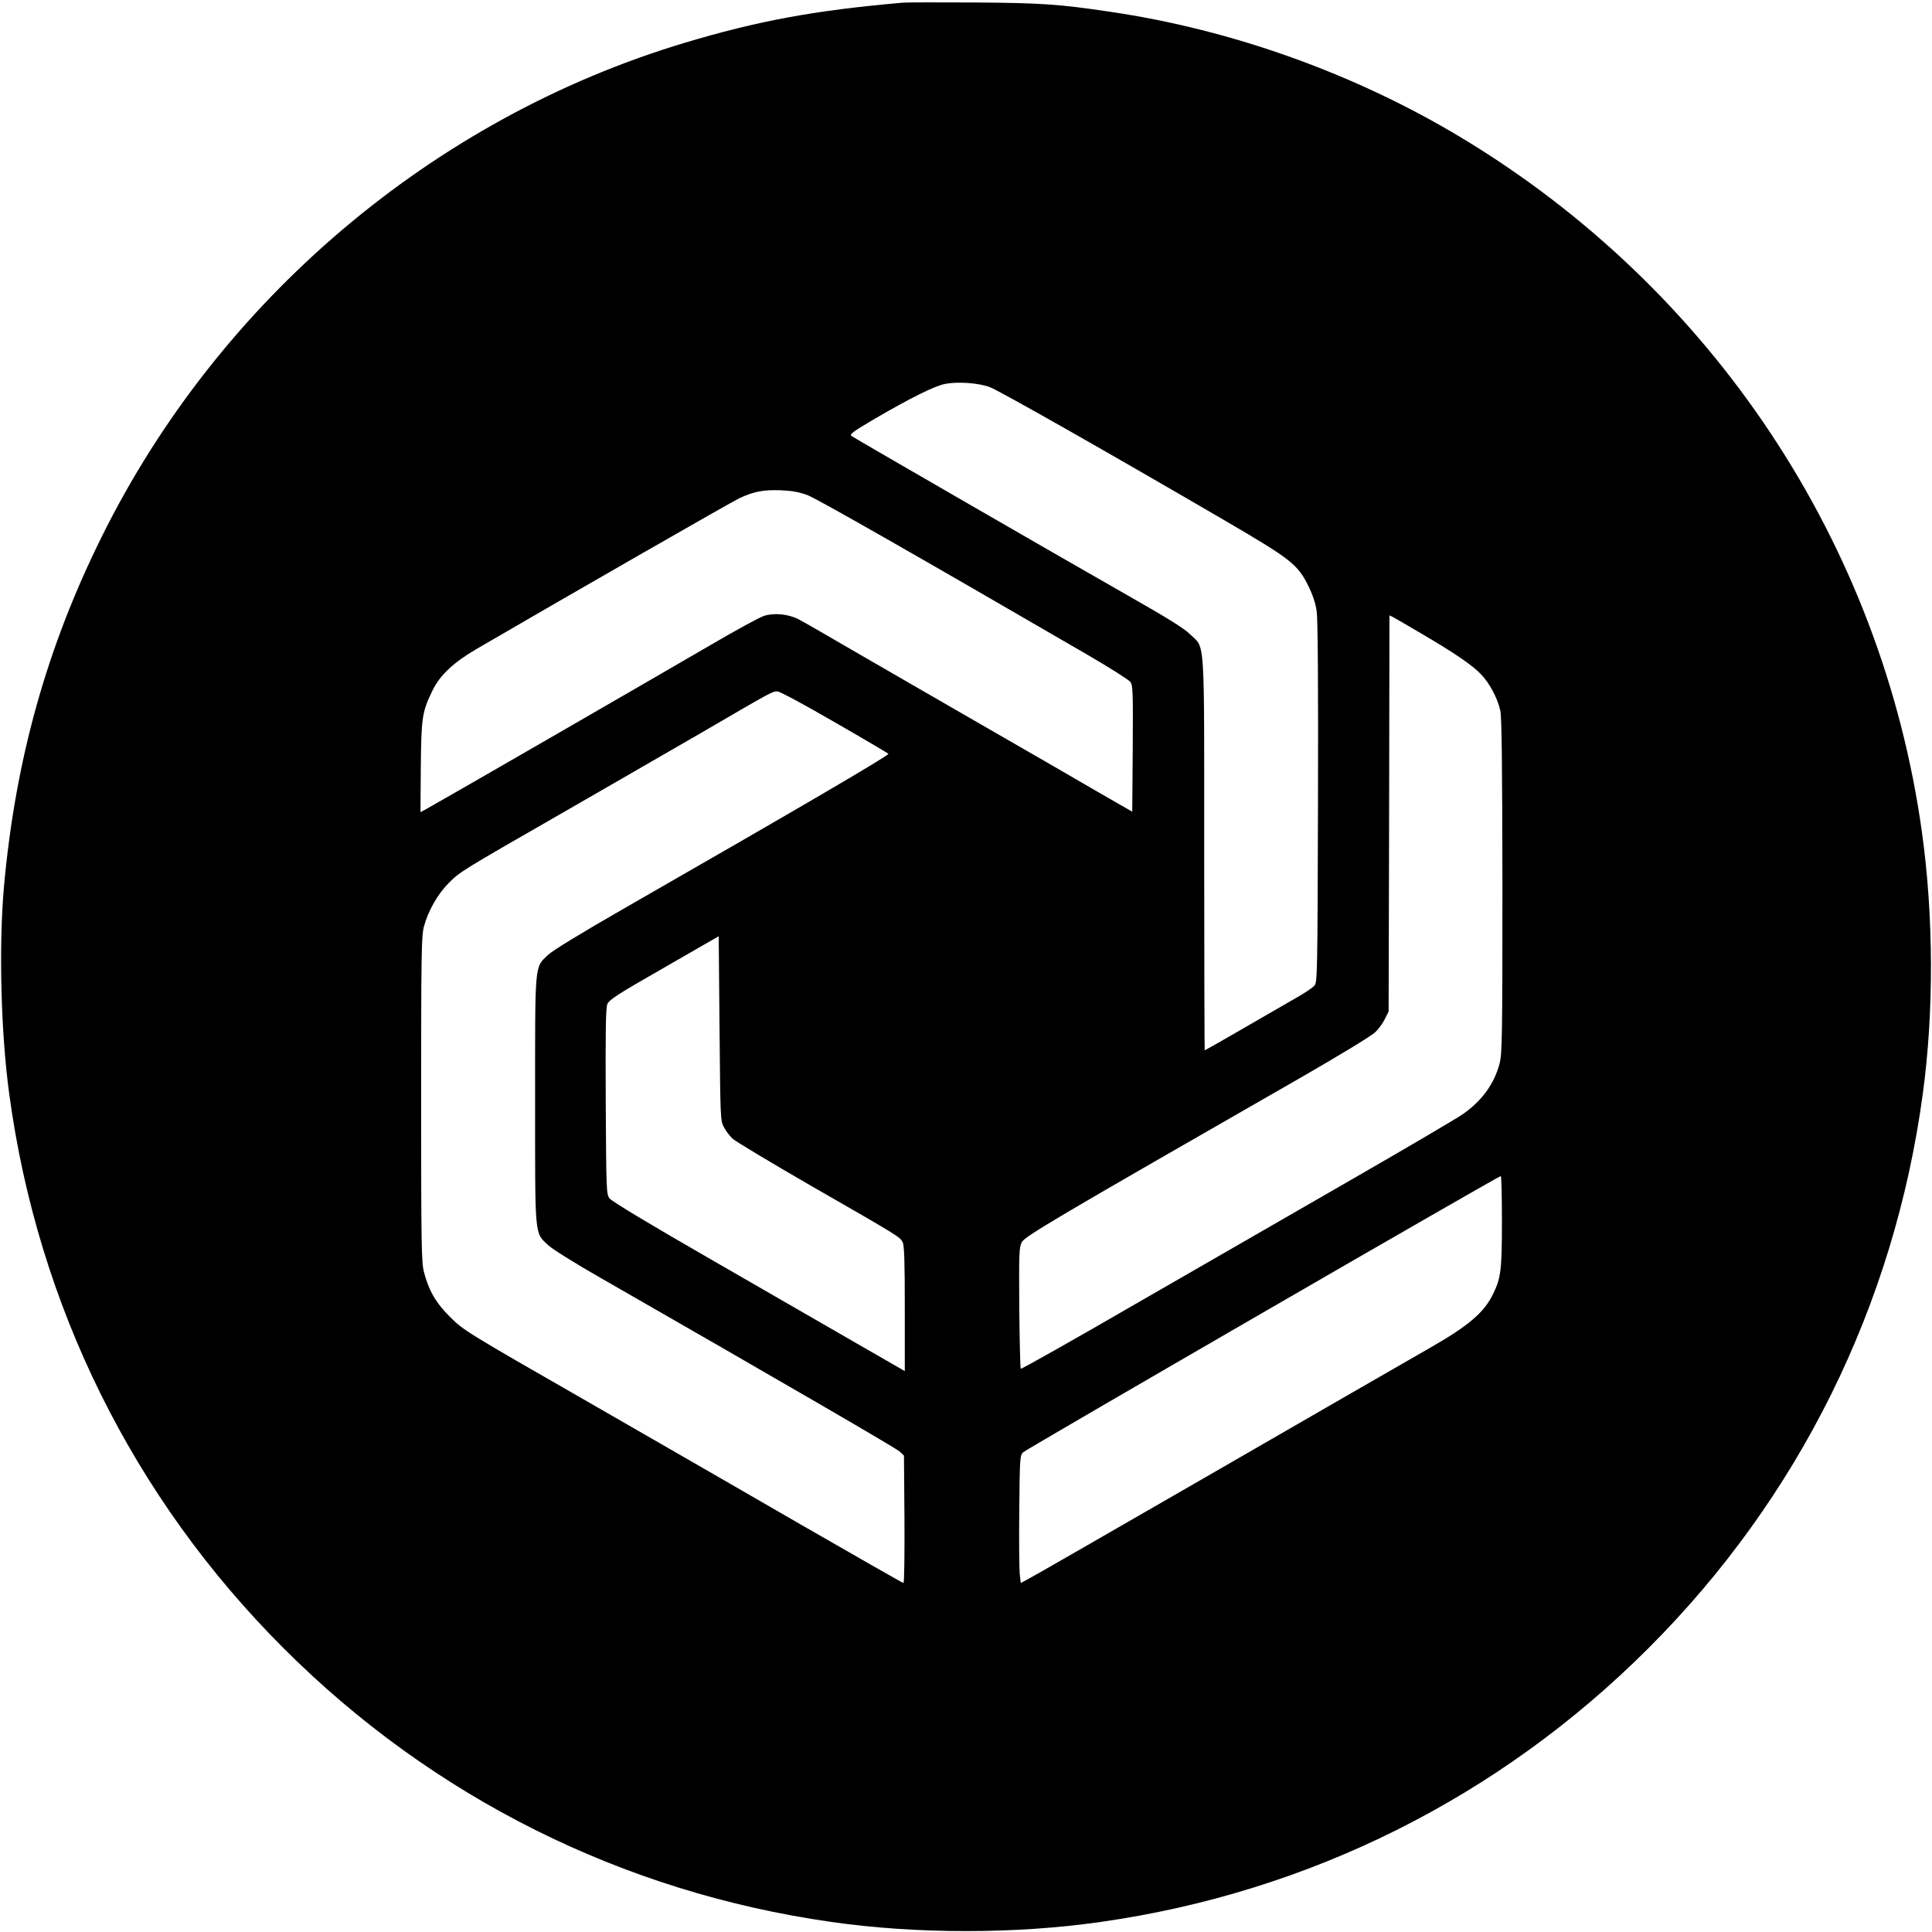
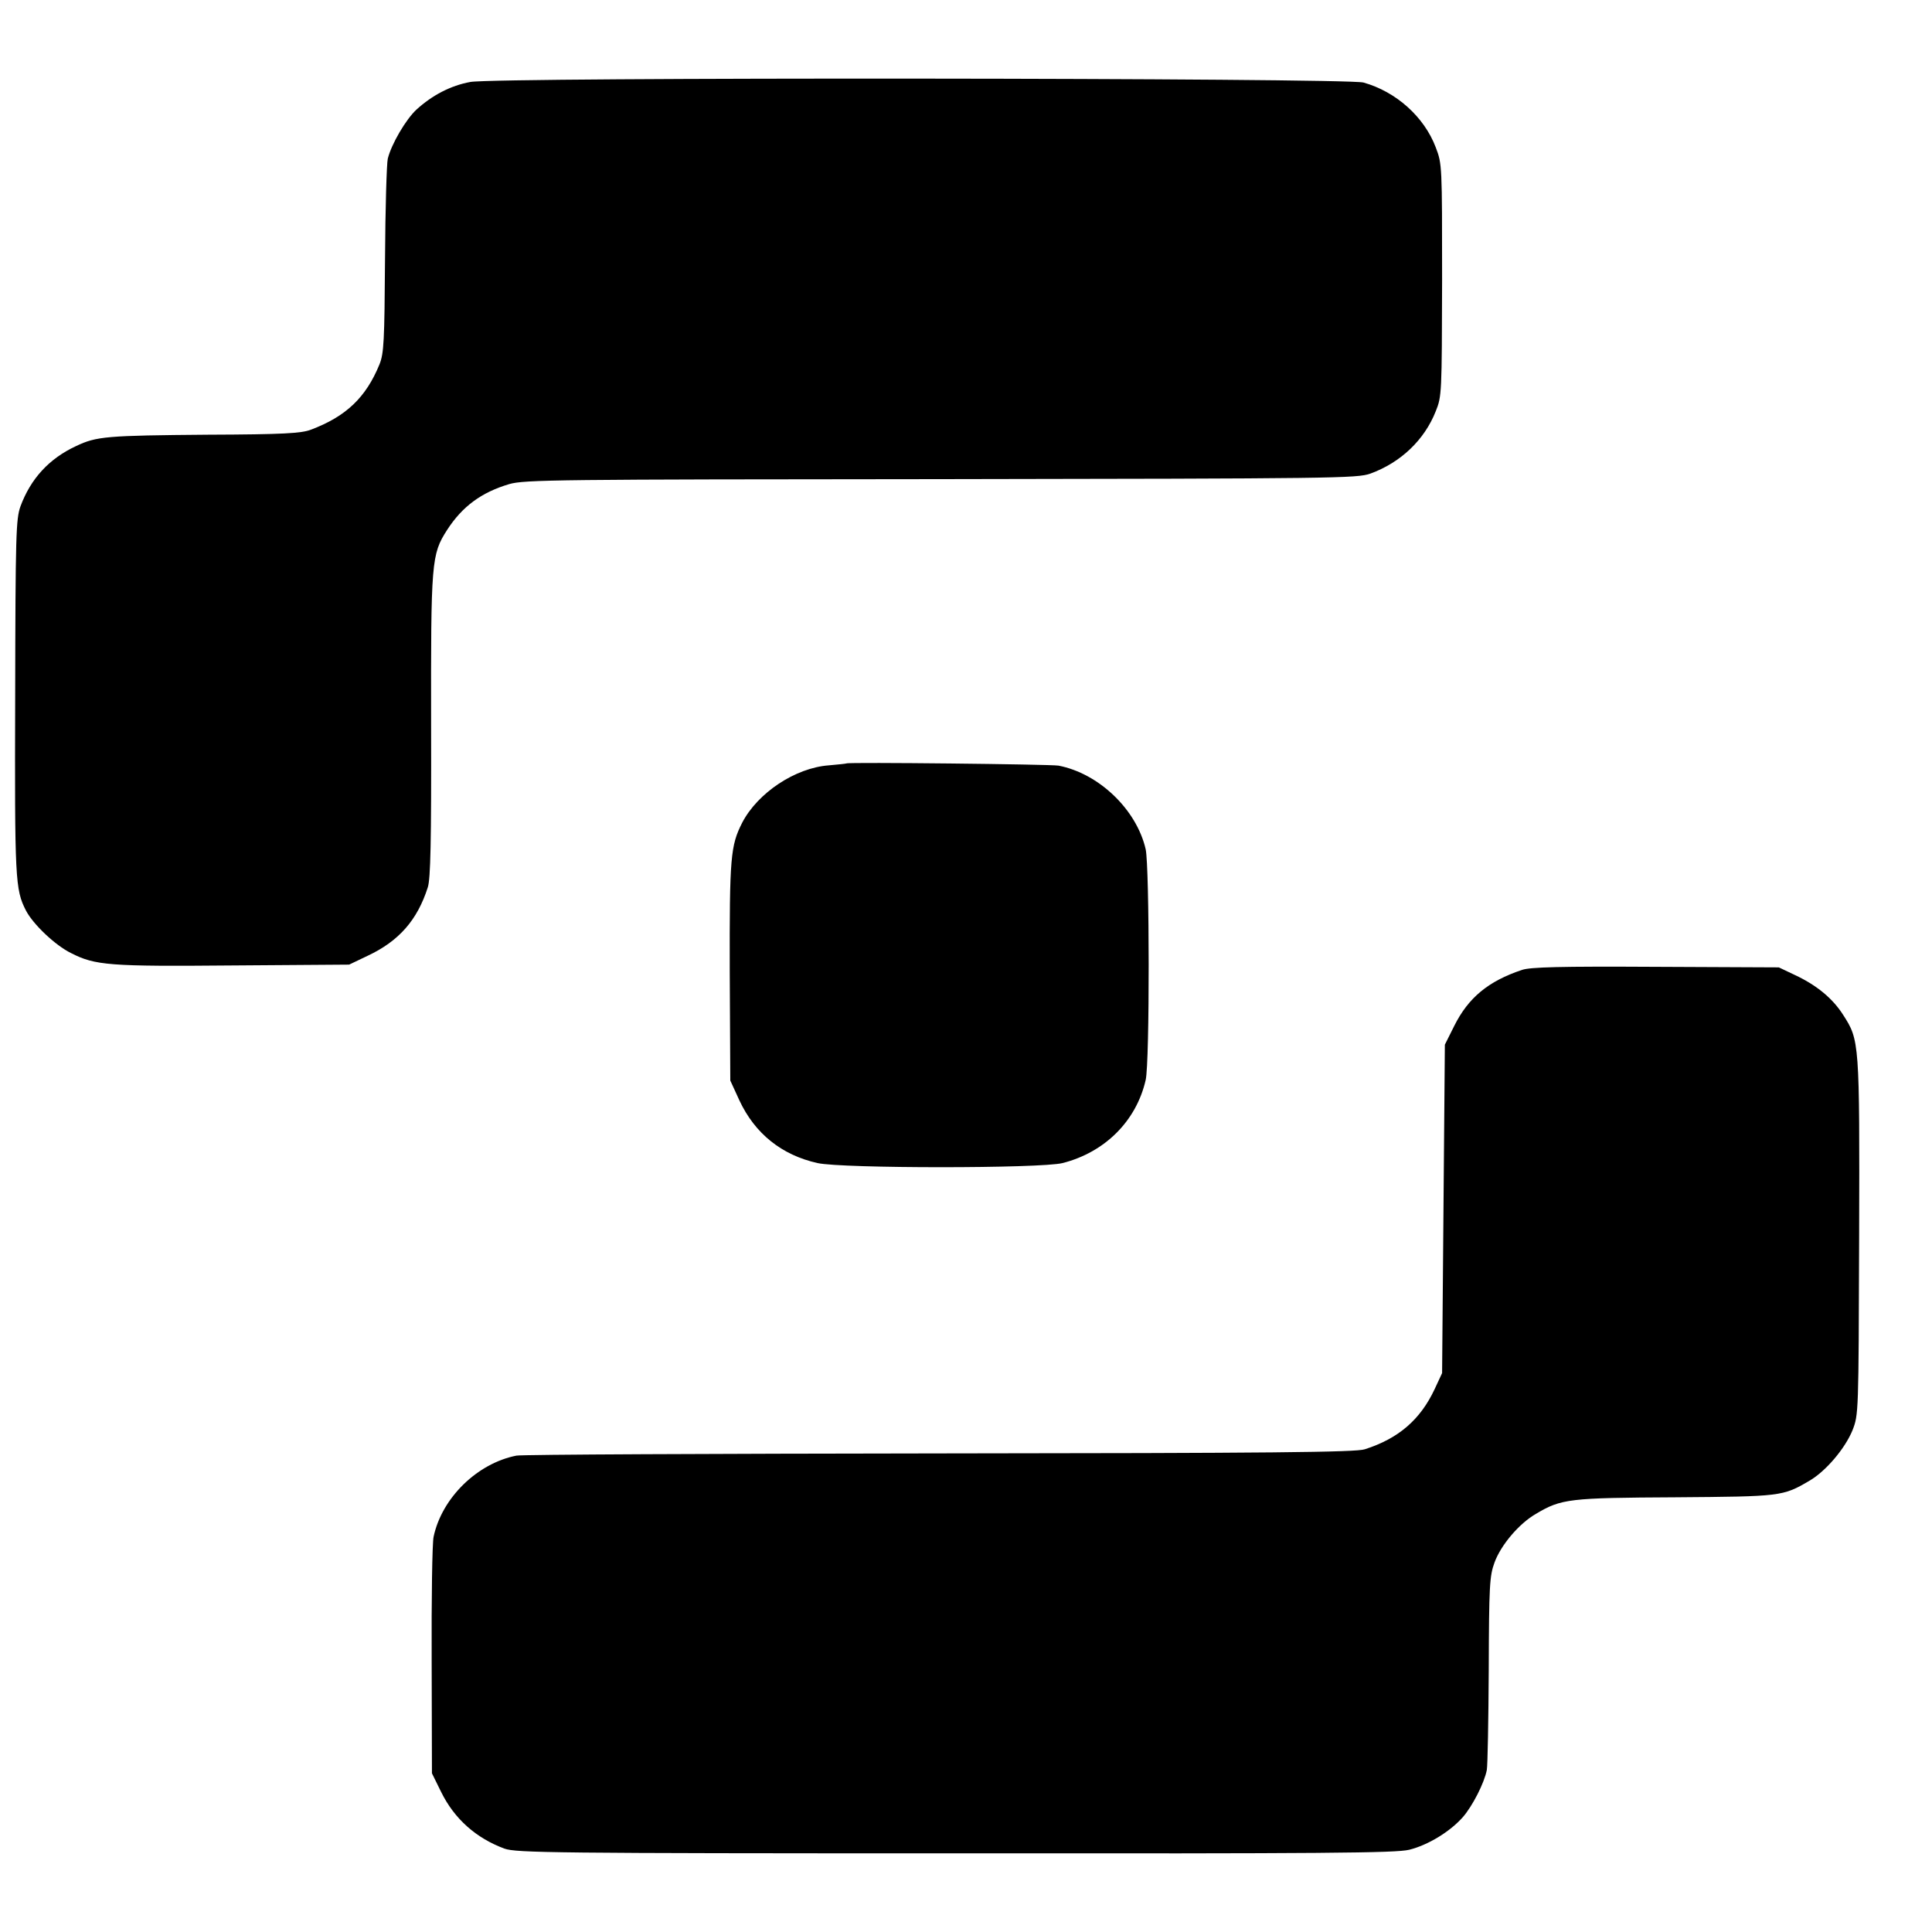
- <svg xmlns="http://www.w3.org/2000/svg" version="1.0" width="1168pt" height="1168pt" viewBox="0 0 1168 1168" preserveAspectRatio="xMidYMid meet">
-   <g transform="translate(0,1168) scale(0.1,-0.1)" fill="#000000" stroke="none">
-     <path d="M5460 11664 c-531 -46 -880 -110 -1328 -245 -1516 -457 -2809 -1554 -3517 -2984 -333 -671 -522 -1350 -591 -2115 -32 -360 -19 -882 32 -1255 173 -1278 749 -2441 1659 -3350 900 -900 2049 -1475 3310 -1654 513 -74 1117 -74 1630 0 1261 179 2410 754 3310 1654 910 909 1486 2072 1659 3350 68 496 66 1077 -5 1585 -242 1742 -1265 3283 -2785 4198 -641 386 -1386 653 -2124 761 -308 46 -415 53 -815 56 -214 1 -410 1 -435 -1z m523 -2324 c57 -21 714 -394 1417 -804 406 -237 445 -267 511 -401 25 -51 43 -105 49 -150 7 -46 10 -446 8 -1156 -3 -1053 -4 -1088 -22 -1108 -11 -12 -53 -41 -95 -65 -326 -189 -565 -326 -568 -326 -1 0 -3 532 -3 1183 0 1347 7 1243 -85 1332 -37 37 -136 98 -375 234 -350 199 -1644 946 -1672 965 -14 10 7 26 145 107 215 125 356 195 420 208 77 15 203 6 270 -19z m-1102 -653 c57 -21 666 -369 1684 -960 138 -80 258 -156 268 -169 16 -21 17 -53 15 -404 l-3 -381 -190 109 c-104 61 -428 248 -720 416 -291 168 -649 374 -795 459 -145 85 -287 166 -314 180 -61 31 -145 39 -206 20 -25 -7 -171 -87 -325 -177 -379 -221 -1686 -975 -1723 -994 l-30 -16 2 273 c3 302 8 334 71 463 45 93 127 169 265 250 525 306 1546 892 1590 912 88 41 146 52 250 48 70 -3 112 -11 161 -29z m3708 -835 c199 -116 312 -193 365 -249 51 -53 99 -143 116 -218 9 -36 12 -332 13 -1060 0 -912 -2 -1016 -17 -1074 -32 -122 -105 -224 -220 -305 -33 -24 -331 -199 -661 -389 -330 -190 -917 -528 -1304 -751 -387 -224 -706 -404 -710 -401 -3 4 -7 169 -9 368 -2 331 -1 365 15 397 19 36 188 136 1688 996 226 130 427 252 447 272 21 19 48 56 60 81 l23 46 3 1198 2 1197 22 -11 c12 -6 87 -50 167 -97z m-3545 -537 c176 -101 323 -188 327 -192 8 -8 -550 -334 -1591 -931 -270 -155 -440 -259 -467 -285 -82 -79 -78 -37 -78 -877 0 -841 -4 -799 78 -877 24 -23 159 -108 317 -198 1133 -650 1789 -1031 1810 -1051 l25 -24 3 -385 c1 -212 -1 -385 -6 -385 -5 0 -278 156 -608 346 -329 190 -925 534 -1324 763 -708 406 -727 418 -806 496 -88 87 -131 160 -161 275 -15 59 -17 156 -17 1045 0 891 2 986 17 1044 26 96 83 196 152 265 68 67 67 67 710 436 242 139 605 349 808 466 443 258 435 254 467 254 14 0 163 -80 344 -185z m-667 -2450 c11 -22 35 -53 52 -69 17 -16 232 -145 478 -287 530 -304 534 -307 550 -339 10 -19 13 -120 13 -402 l0 -377 -292 168 c-161 93 -558 322 -883 509 -362 208 -598 350 -610 367 -19 26 -20 43 -23 585 -2 435 0 566 10 590 11 26 61 59 343 220 l330 190 5 -558 c5 -547 5 -558 27 -597z m4703 -564 c0 -297 -6 -346 -52 -441 -55 -115 -149 -195 -389 -332 -112 -64 -696 -400 -1298 -748 -602 -347 -1111 -640 -1132 -650 l-38 -20 -6 53 c-3 28 -5 202 -3 384 3 318 4 333 23 353 20 19 2873 1670 2888 1670 4 0 7 -121 7 -269z" />
+ <svg xmlns="http://www.w3.org/2000/svg" version="1.0" width="700pt" height="700pt" viewBox="0 0 700 700" preserveAspectRatio="xMidYMid meet">
+   <g transform="translate(0,700) scale(0.1,-0.1)" fill="#000000" stroke="none">
+     <path d="M1704 6703 c-71 -13 -138 -48 -195 -100 -38 -35 -91 -125 -104 -178 -4 -16 -9 -181 -10 -365 -2 -297 -4 -340 -20 -380 -49 -120 -121 -189 -249 -237 -34 -13 -99 -17 -373 -18 -368 -3 -403 -6 -477 -41 -99 -46 -165 -119 -202 -219 -16 -46 -18 -99 -19 -690 -2 -662 0 -698 39 -774 26 -50 106 -126 163 -154 88 -45 138 -49 588 -45 l420 3 67 32 c113 53 180 129 218 248 10 31 13 164 12 585 -1 598 1 621 58 710 55 85 124 136 225 166 55 16 171 17 1565 18 1430 2 1507 3 1555 20 110 40 196 122 237 226 22 54 22 66 23 475 0 416 0 421 -23 481 -42 111 -144 202 -262 235 -64 17 -3141 20 -3236 2z" />
+     <path d="M3067 4234 c-1 -1 -30 -4 -64 -7 -122 -9 -258 -100 -314 -208 -42 -83 -46 -123 -45 -539 l2 -395 33 -72 c56 -120 153 -198 283 -227 89 -20 808 -20 888 0 153 39 267 152 301 301 15 65 14 771 0 836 -33 144 -170 275 -316 303 -29 5 -762 13 -768 8z" />
+     <path d="M5515 3486 c-123 -41 -195 -101 -246 -203 l-34 -68 -5 -595 -5 -595 -27 -58 c-52 -111 -131 -179 -253 -218 -32 -11 -347 -14 -1540 -15 -825 -1 -1515 -4 -1534 -8 -142 -28 -270 -153 -300 -294 -5 -23 -8 -226 -7 -450 l1 -407 33 -67 c48 -98 127 -168 230 -206 43 -15 175 -17 1634 -17 1346 -1 1595 1 1644 13 68 17 147 65 194 118 35 40 78 124 87 171 3 16 6 179 7 363 1 306 3 340 21 389 23 63 89 141 150 176 92 55 121 58 505 60 383 3 389 3 486 60 60 35 129 117 156 183 22 57 22 58 24 702 2 708 1 711 -58 803 -38 60 -97 108 -174 144 l-59 28 -445 2 c-350 2 -454 -1 -485 -11z" />
  </g>
</svg>
